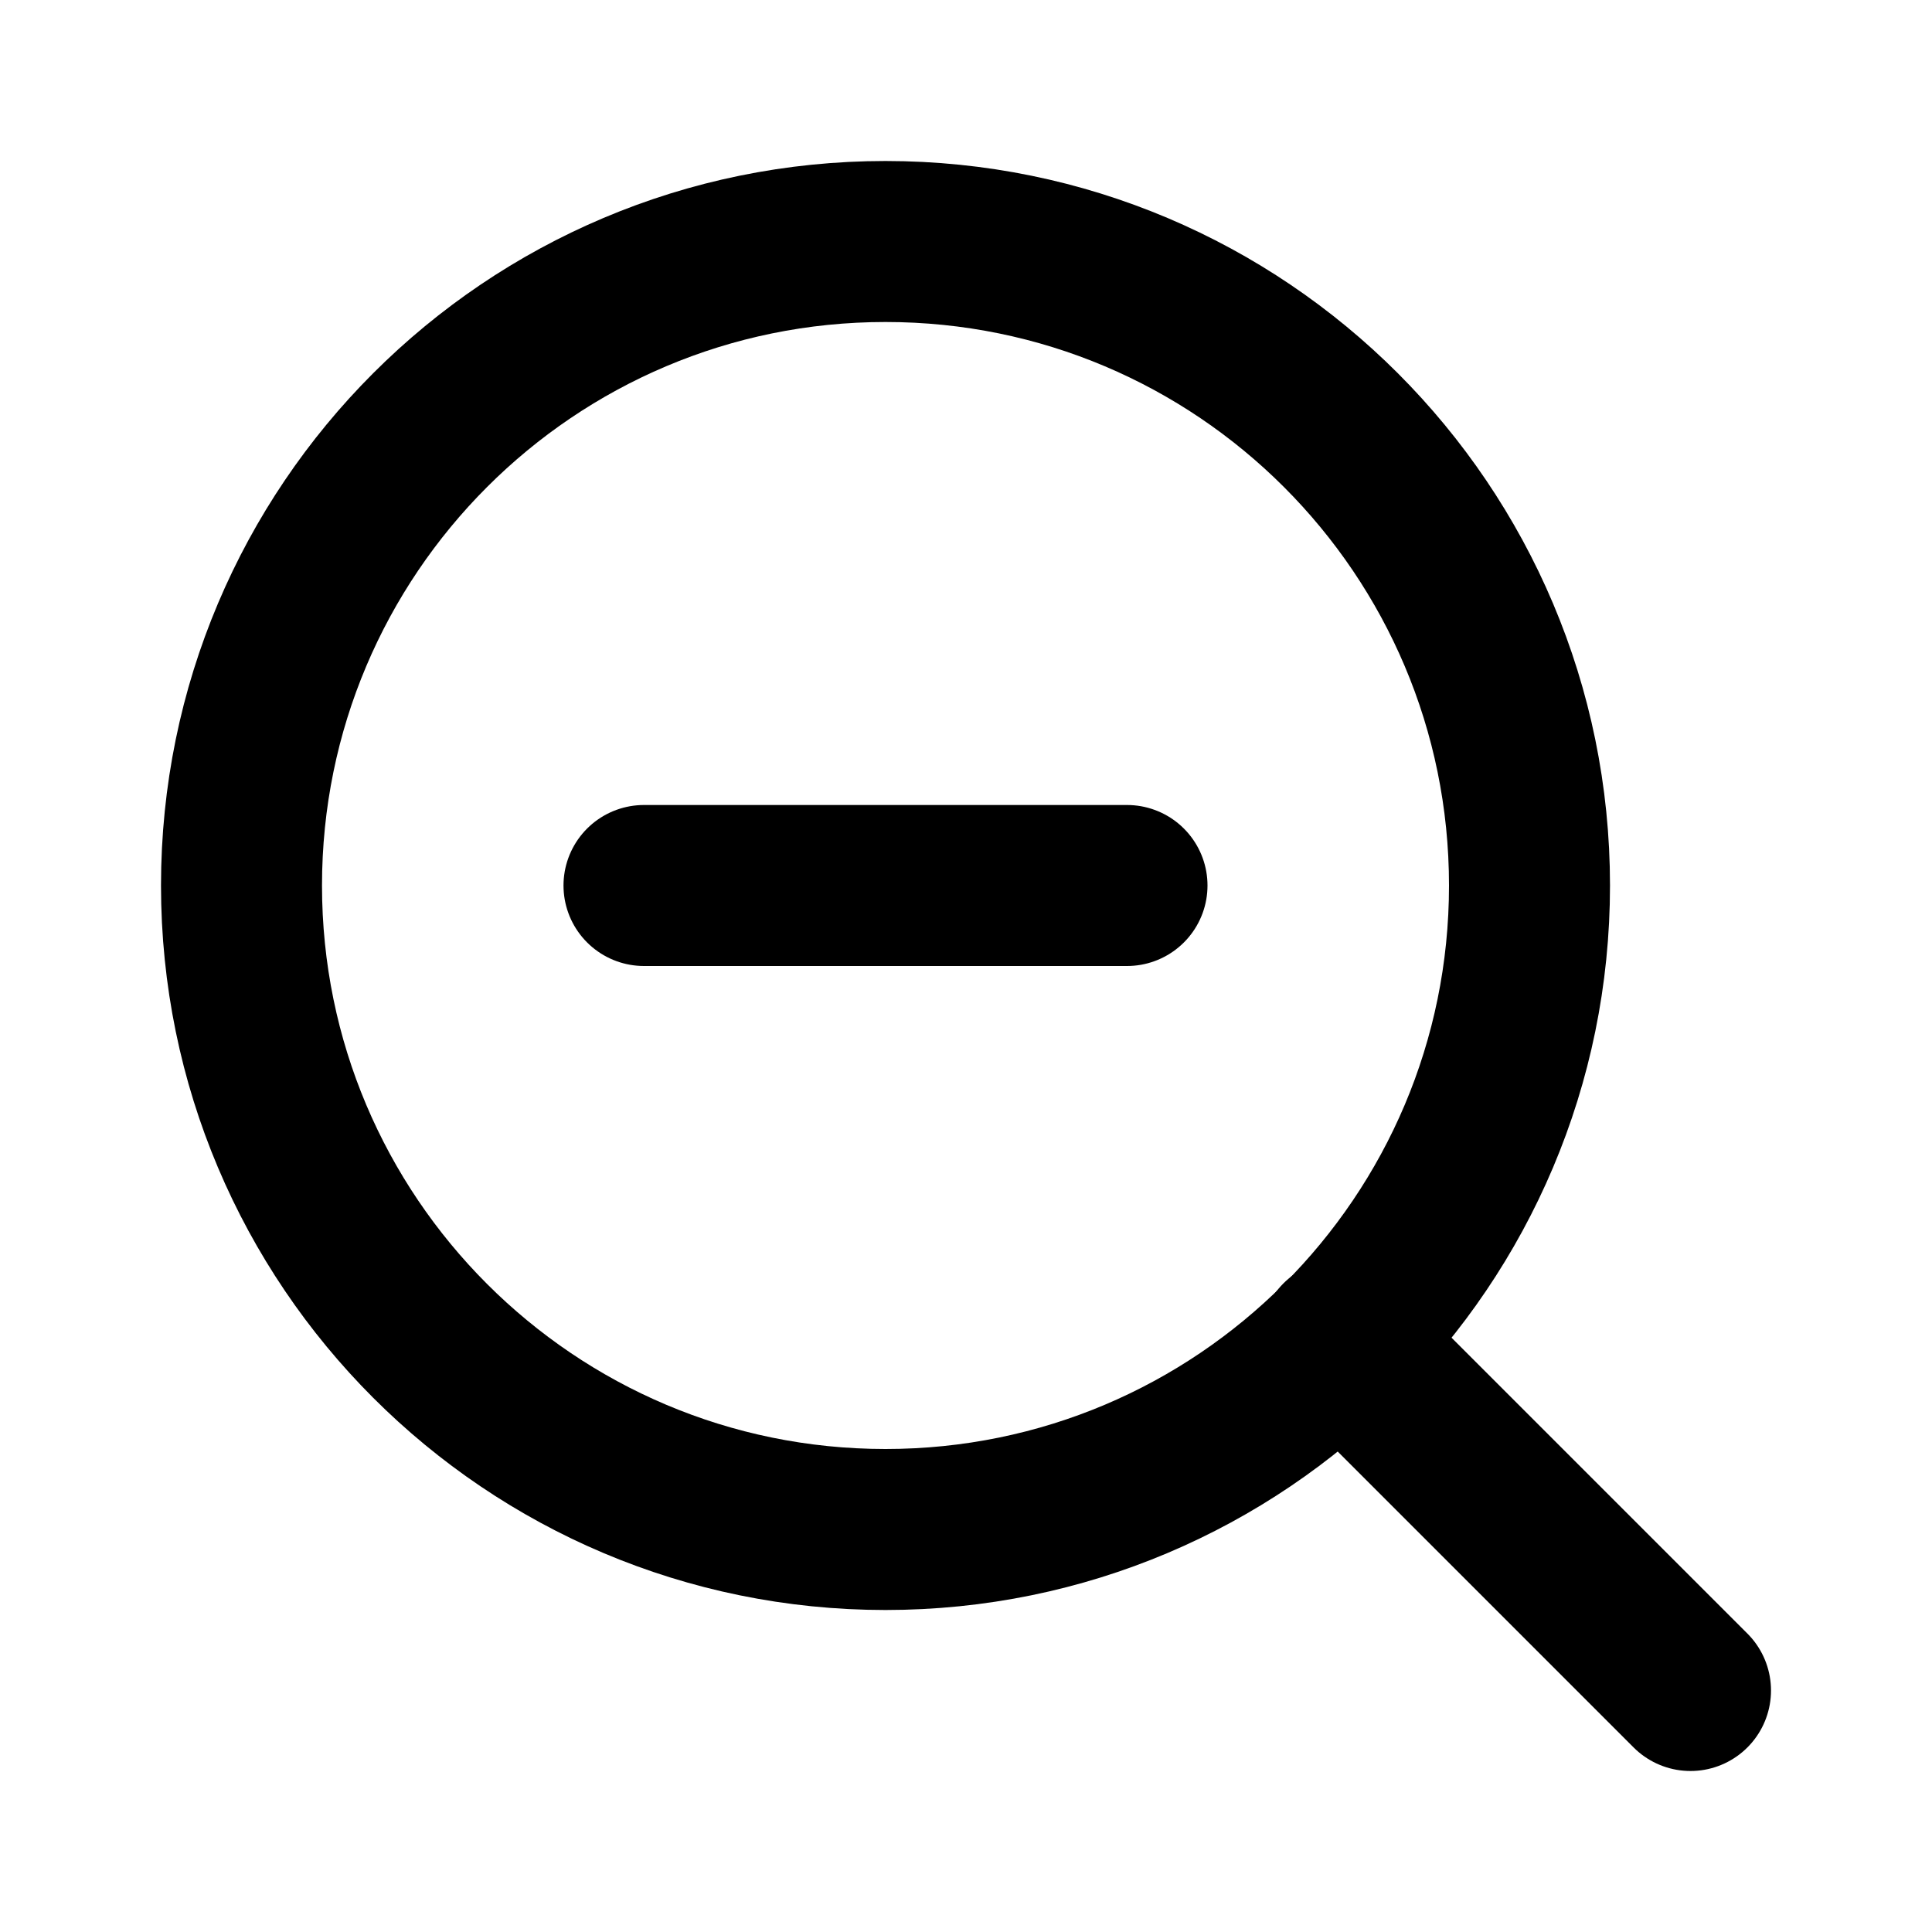
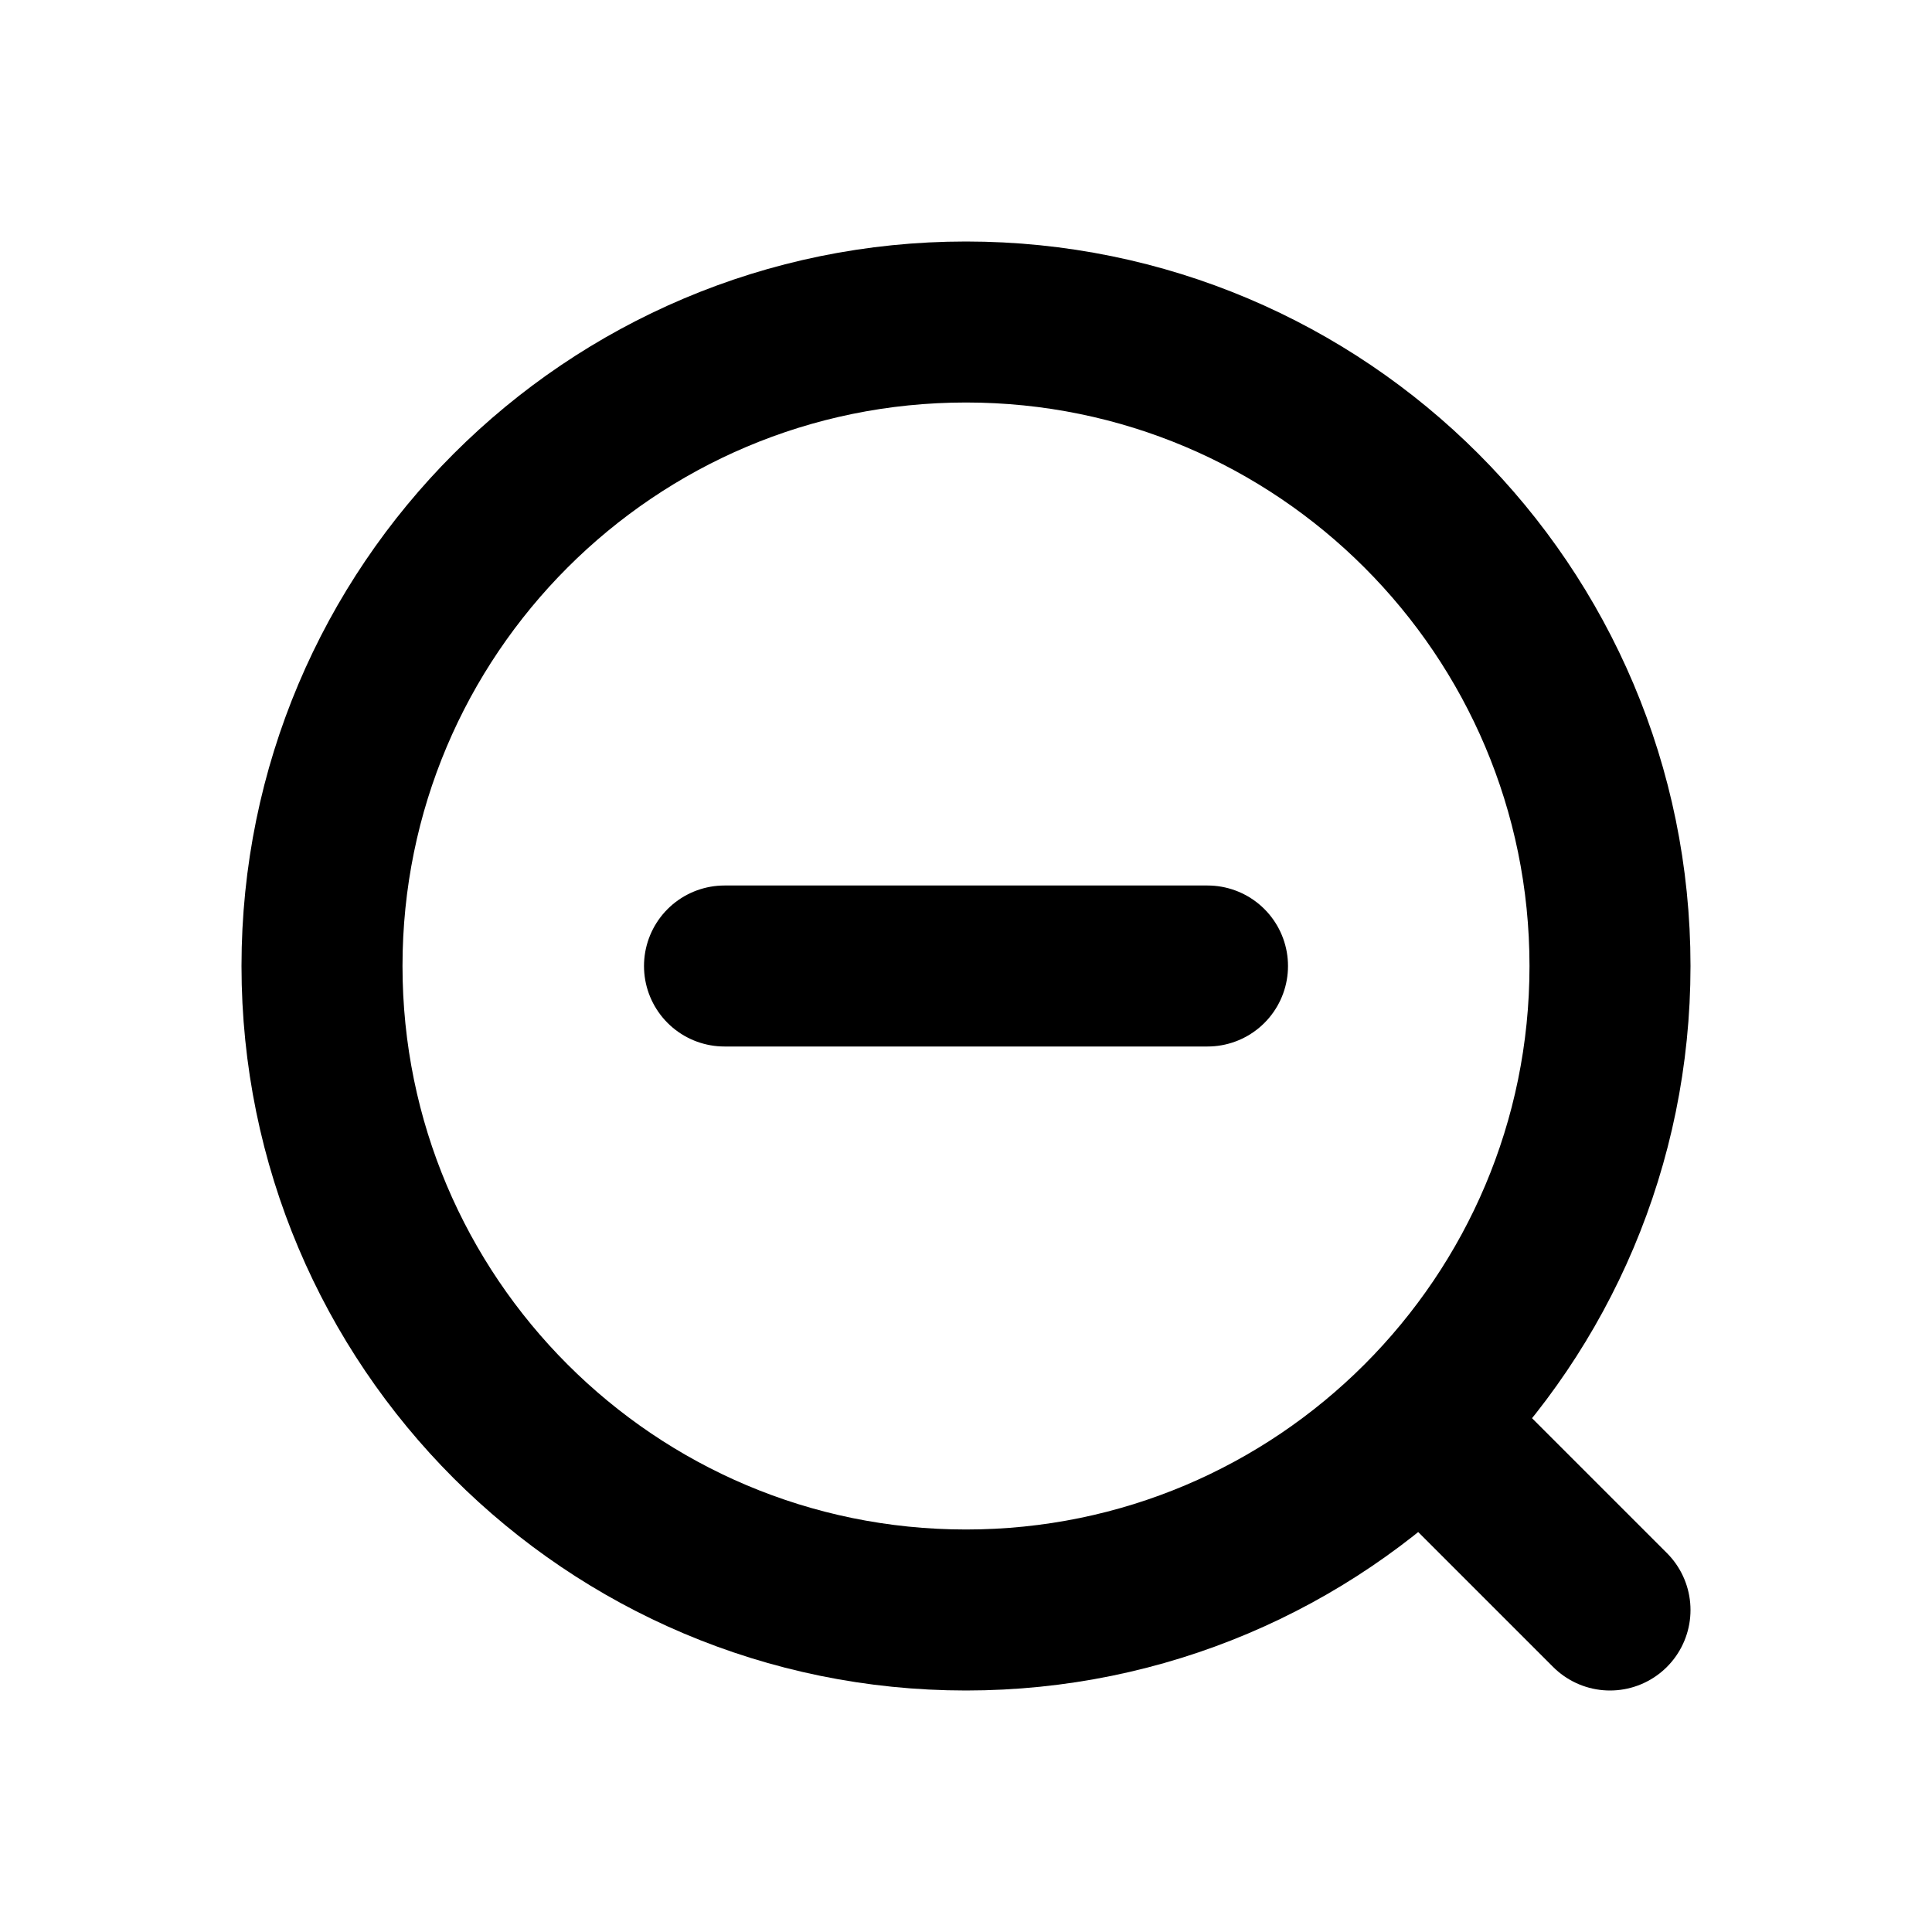
<svg xmlns="http://www.w3.org/2000/svg" width="24" height="24" viewBox="0 0 24 24" fill="none" stroke="currentColor" stroke-width="2" stroke-linecap="round" stroke-linejoin="round">
-   <circle cx="11" cy="11" r="8" />
-   <line x1="21" y1="21" x2="16.65" y2="16.65" />
-   <line x1="8" y1="11" x2="14" y2="11" />
+   <circle cx="12" cy="12" r="8" />
+   <line x1="9" y1="12" x2="15" y2="12" />
+   <line x1="20" y1="20" x2="18" y2="18" />
</svg>
